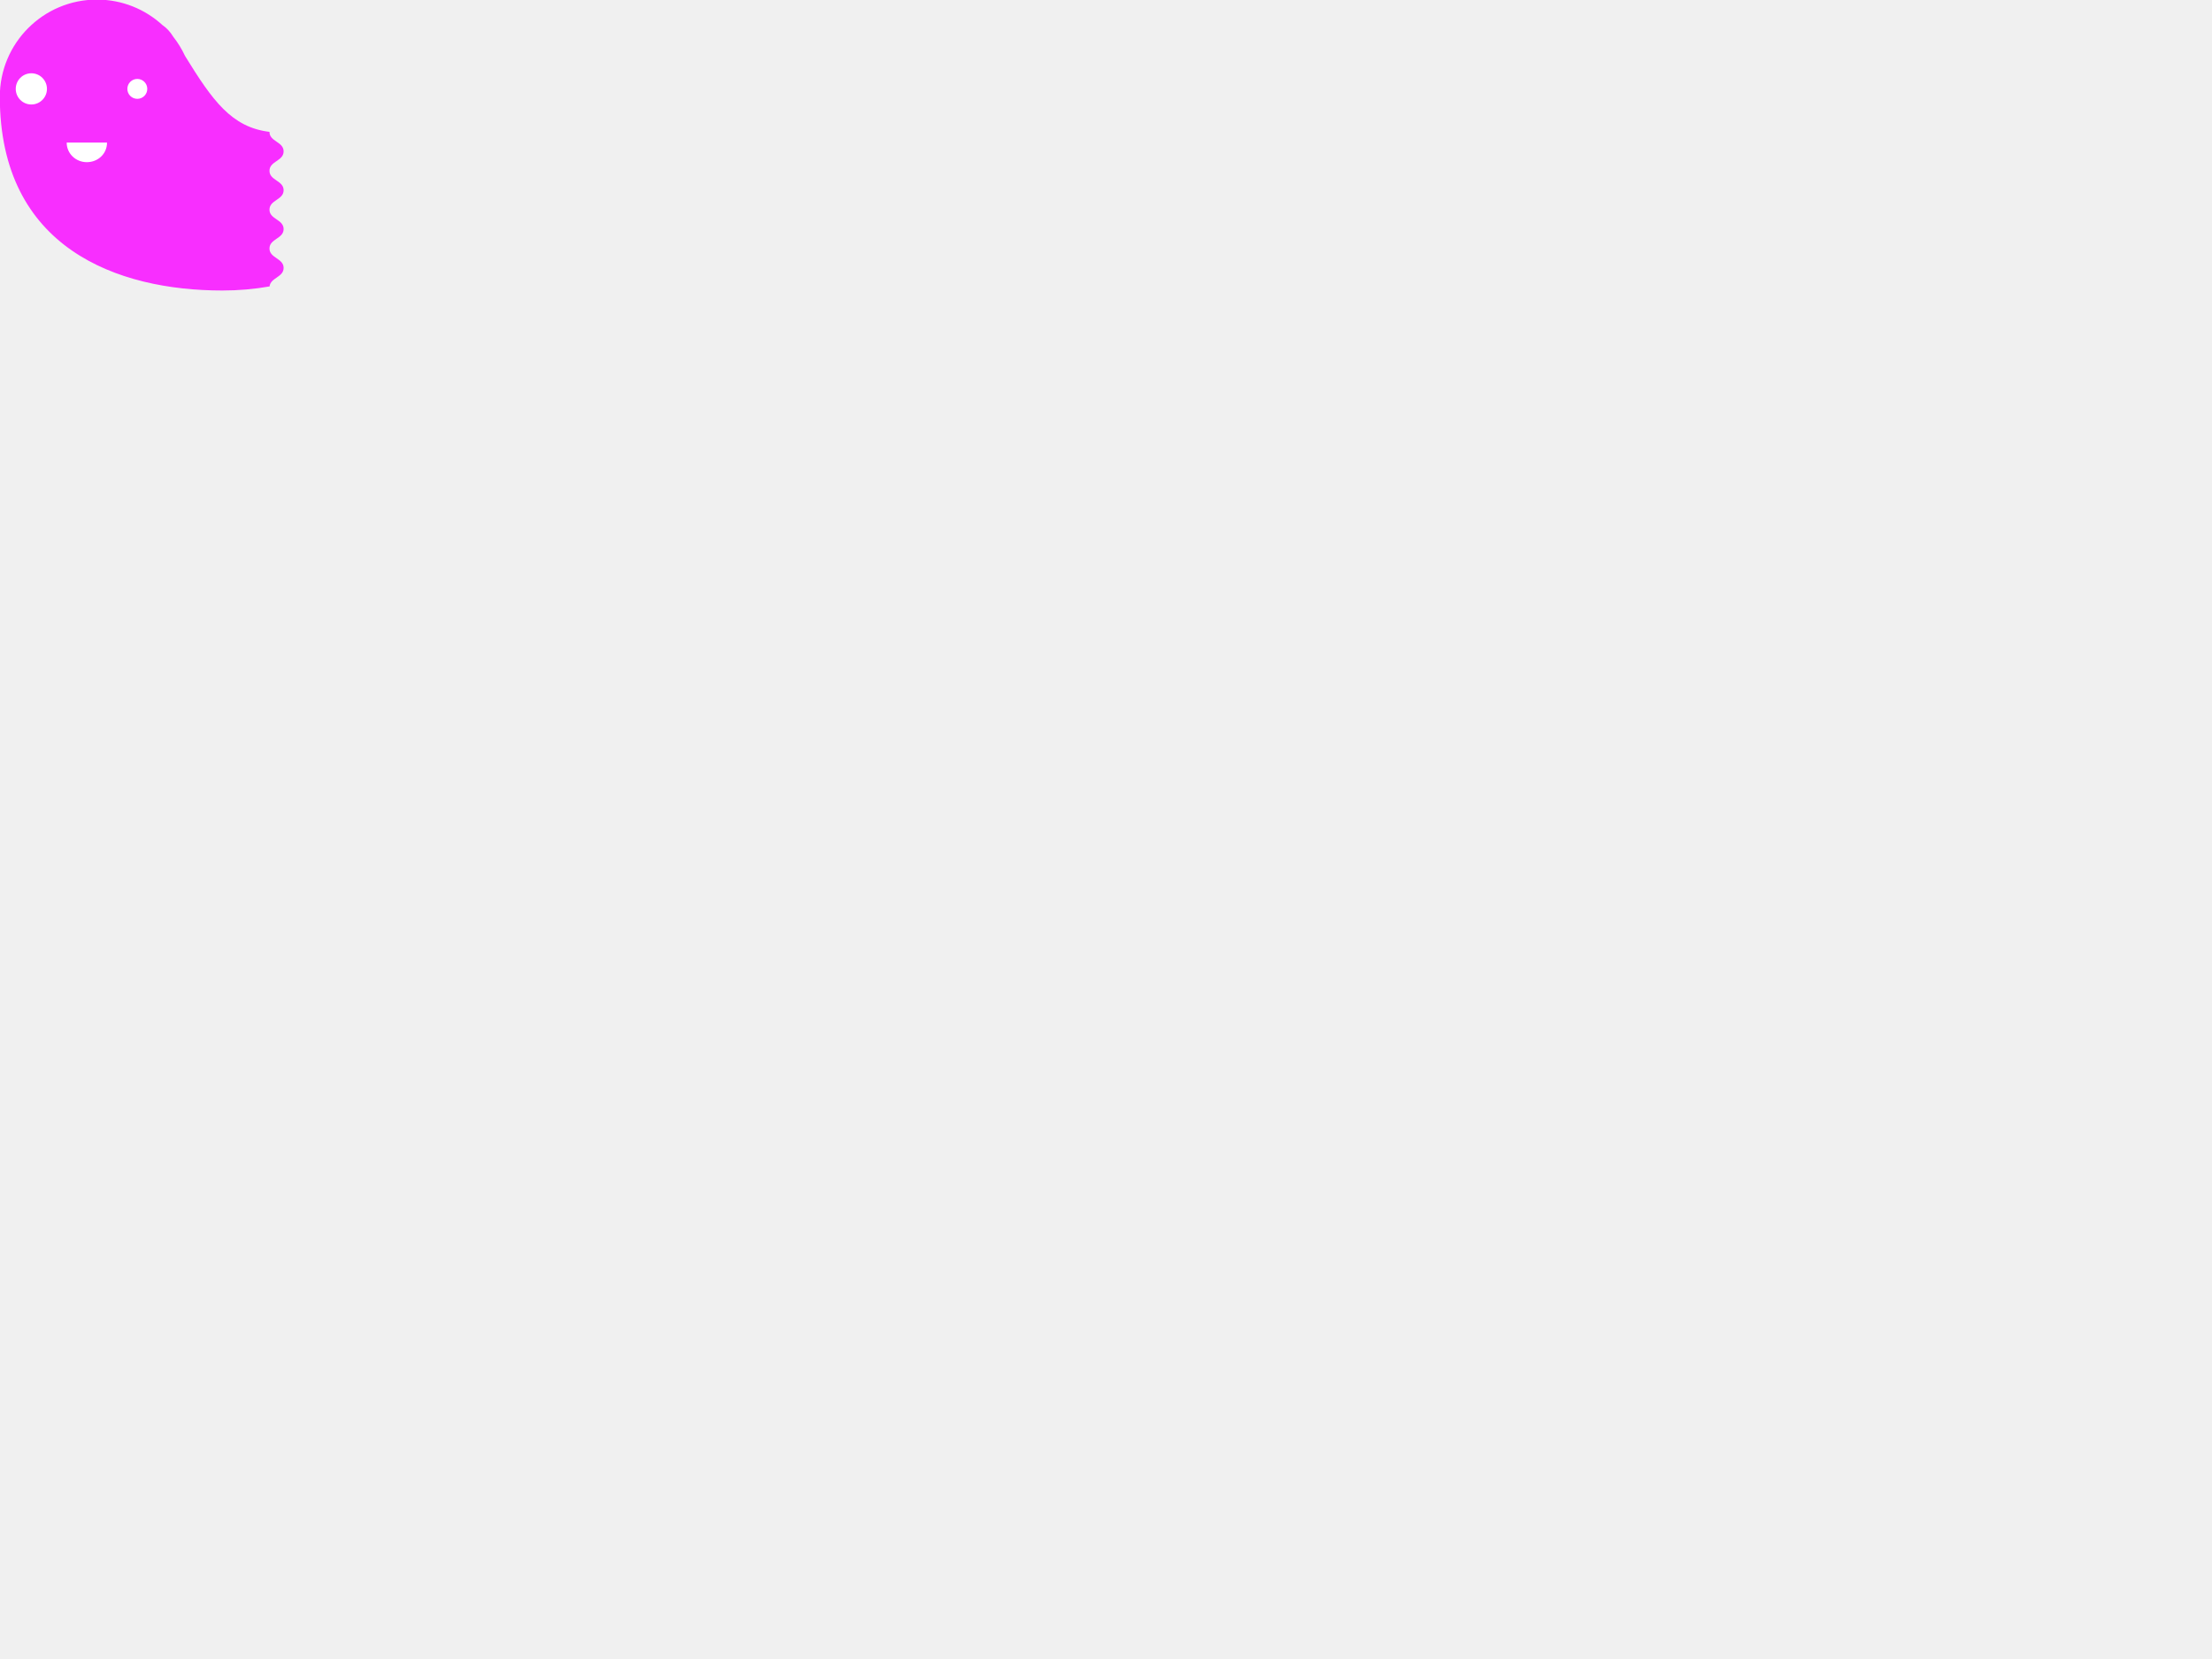
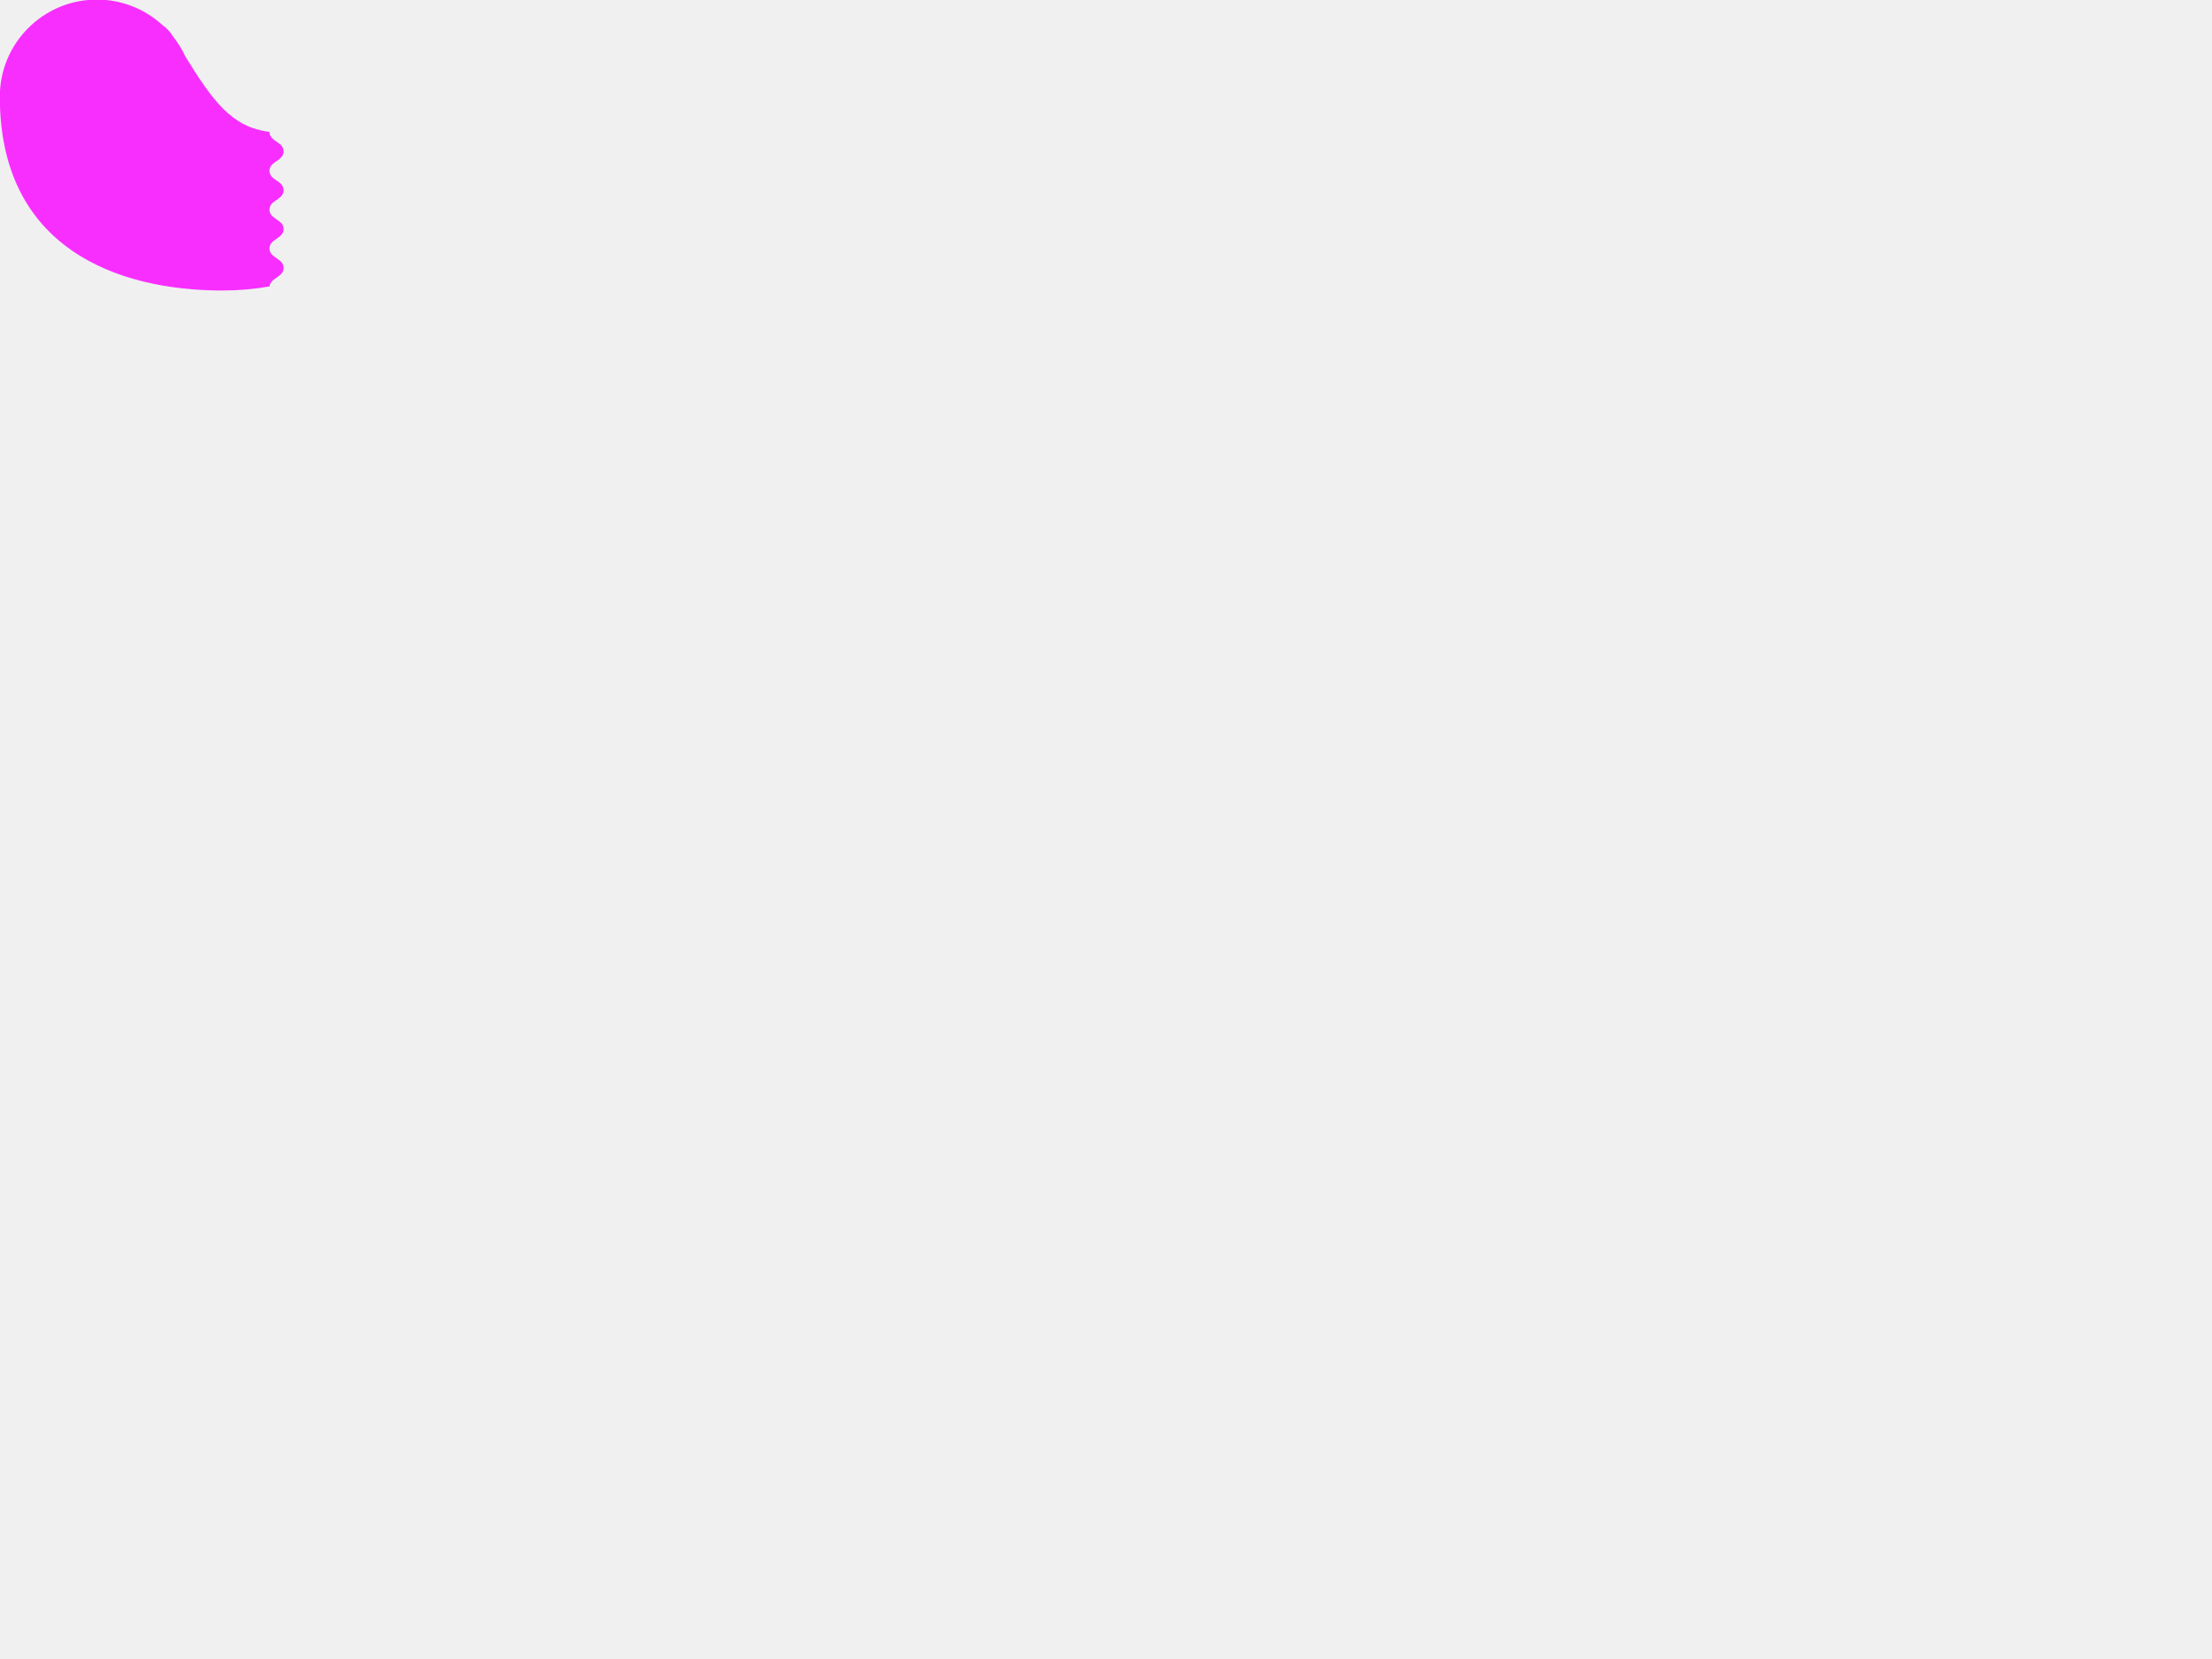
<svg xmlns="http://www.w3.org/2000/svg" version="1.1" id="Layer_1" x="0px" y="0px" width="1024px" height="768px" viewBox="0 0 1024 768" enable-background="new 0 0 1024 768" xml:space="preserve">
  <g>
-     <path fill="#F82EFF" d="M131.294,88.06c0-4.496-6.541-4.496-6.541-8.992s6.541-4.496,6.541-8.994c0-4.496-6.541-4.496-6.541-8.992   c0-0.013,0.003-0.022,0.003-0.034C107.143,58.888,98.42,46.604,85.67,25.927c-1.483-3.205-3.33-6.203-5.491-8.947   c-0.017-0.03-0.035-0.057-0.053-0.086c-1.389-2.264-3.037-3.991-4.889-5.256C67.238,4.297,56.573-0.188,44.861-0.188   c-24.824,0-44.945,20.122-44.945,44.944c0,70.253,54.615,89.729,102.996,89.729c7.512,0,14.831-0.644,21.881-1.894   c0.417-4.058,6.5-4.219,6.5-8.563c0-4.498-6.541-4.498-6.541-8.994c0-4.495,6.541-4.495,6.541-8.99   c0-4.496-6.541-4.496-6.541-8.991C124.753,92.557,131.294,92.557,131.294,88.06z" />
-     <circle fill="#FFFFFF" cx="63.567" cy="41.147" r="4.61" />
-     <circle fill="#FFFFFF" cx="14.513" cy="41.147" r="7.223" />
-     <path fill="#FFFFFF" d="M30.882,66c-0.003,0-0.018-0.181-0.018-0.064c0,5.157,4.182,9.132,9.337,9.132   c5.157,0,9.336-3.873,9.336-9.031c0-0.117-0.013-0.037-0.018-0.037H30.882z" />
+     <path fill="#F82EFF" d="M131.294,88.06c0-4.496-6.541-4.496-6.541-8.992c0-4.496,6.541-4.496,6.541-8.994   c0-4.496-6.541-4.496-6.541-8.992c0-0.013,0.003-0.022,0.003-0.034c-17.613-2.16-26.336-14.444-39.086-35.121   c-1.483-3.205-3.33-6.203-5.491-8.947c-0.017-0.03-0.035-0.057-0.053-0.086c-1.389-2.264-3.037-3.991-4.889-5.256   C67.238,4.297,56.573-0.188,44.861-0.188c-24.824,0-44.945,20.122-44.945,44.944c0,70.253,54.615,89.729,102.996,89.729   c7.512,0,14.831-0.644,21.881-1.894c0.417-4.058,6.5-4.219,6.5-8.563c0-4.498-6.541-4.498-6.541-8.994   c0-4.495,6.541-4.495,6.541-8.99c0-4.496-6.541-4.496-6.541-8.991C124.753,92.557,131.294,92.557,131.294,88.06z" />
  </g>
</svg>
